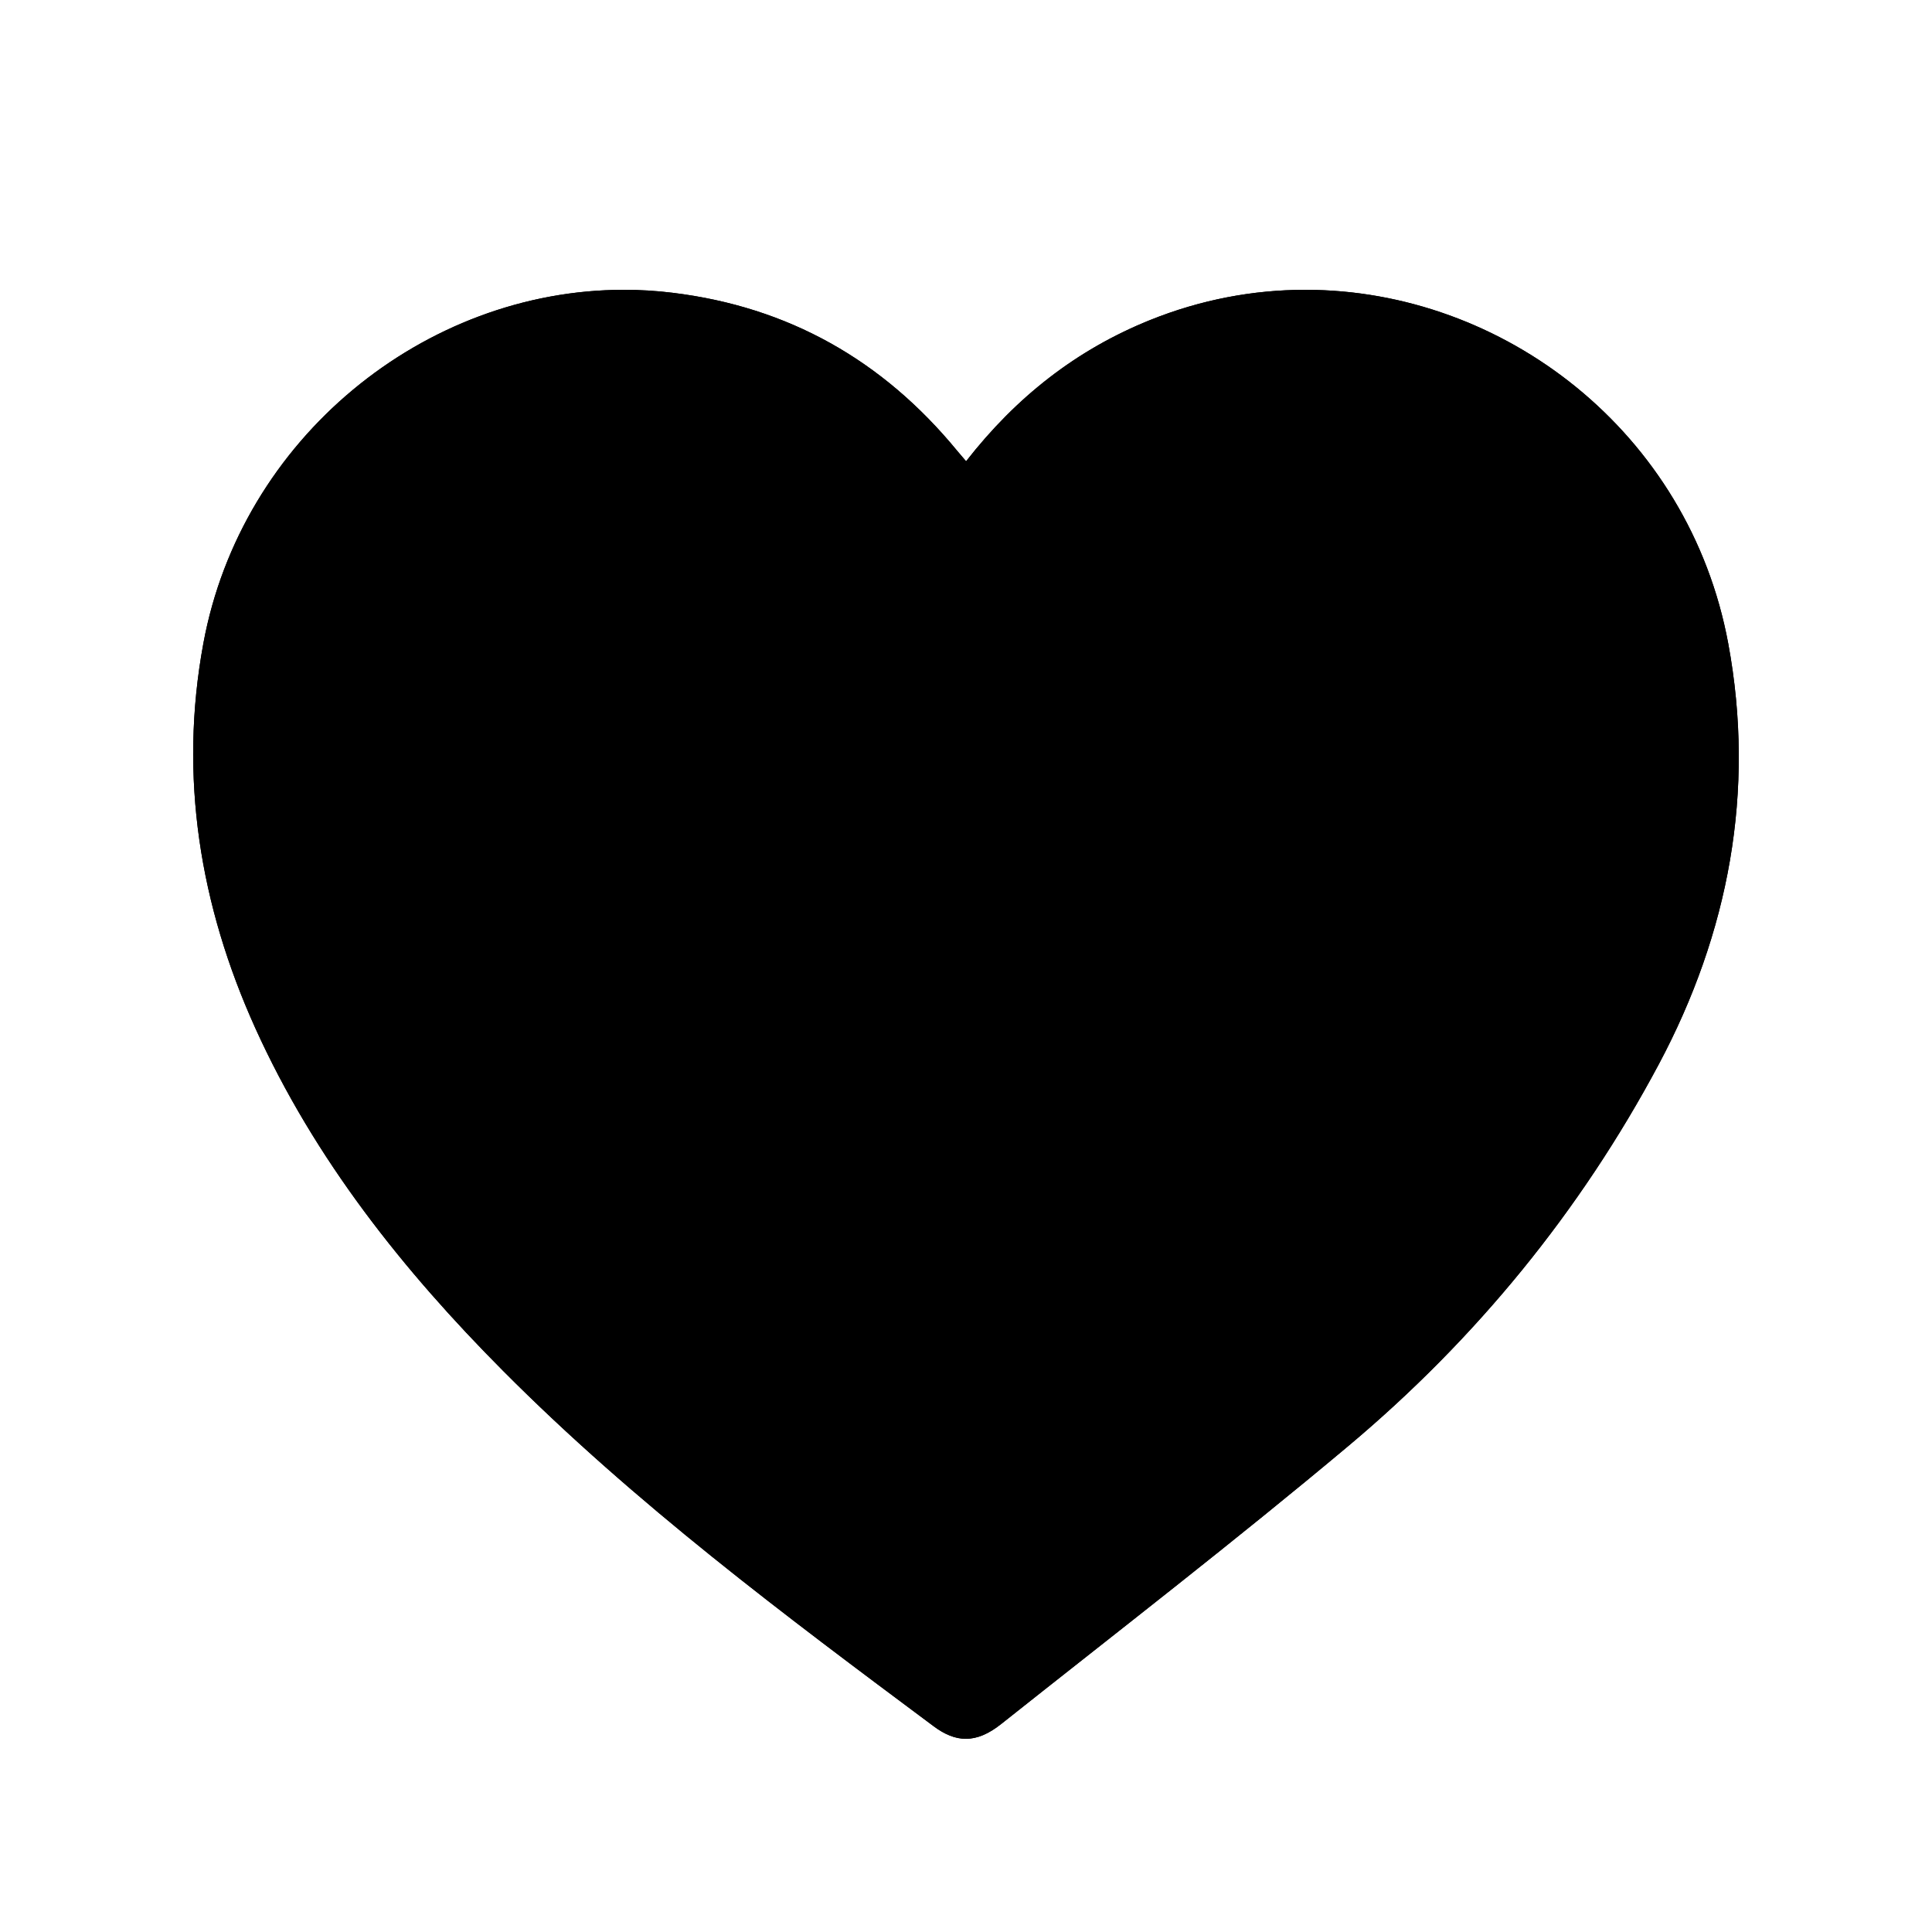
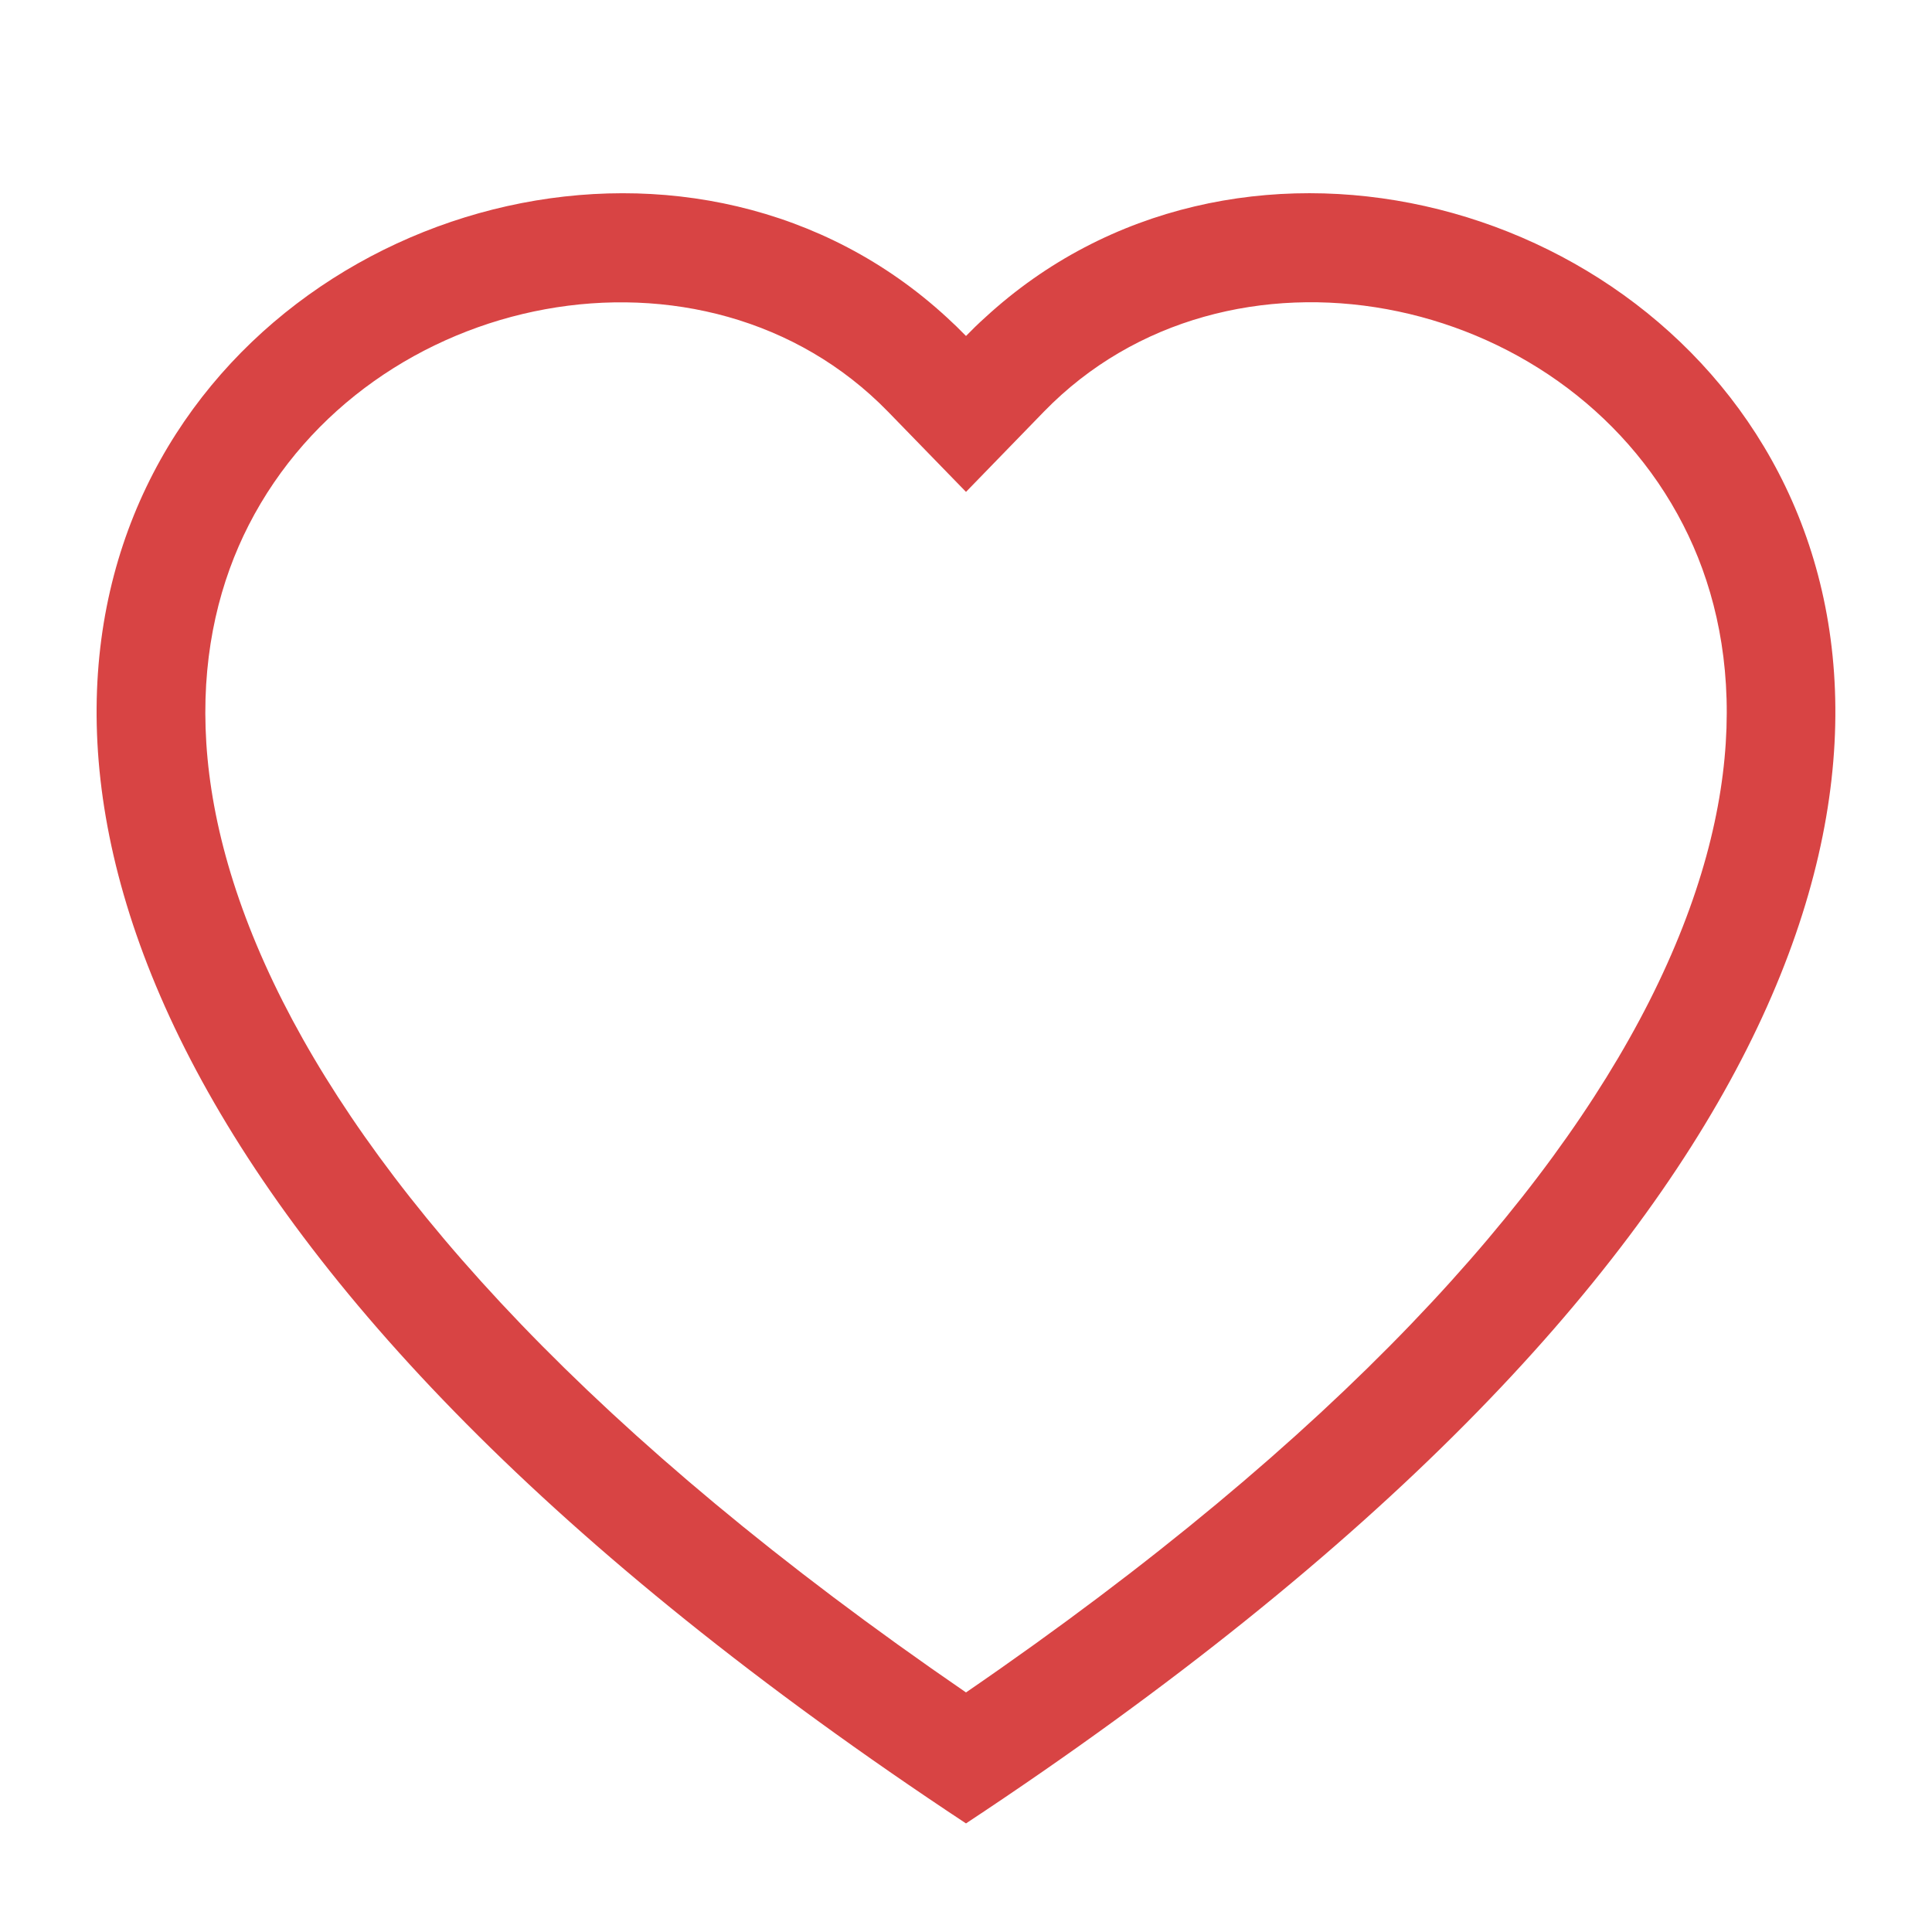
- <svg role="presentation" tabindex="-1" width="20px" height="20px" viewBox="0 0 20 20" version="1.1">
-   <path class="stroke" d="M6.459,3 C4.392,3 2.496,4.539 2.105,6.661 C1.85,8.041 2.07,9.375 2.642,10.641 C3.258,12.003 4.175,13.153 5.21,14.193 C6.576,15.566 8.121,16.719 9.665,17.87 C9.78,17.956 9.889,18 9.998,18 C10.116,18 10.234,17.95 10.364,17.847 C11.568,16.891 12.786,15.952 13.965,14.963 C15.276,13.862 16.358,12.543 17.172,11.017 C17.895,9.66 18.174,8.193 17.891,6.663 C17.485,4.471 15.564,3 13.512,3 C12.976,3 12.431,3.101 11.901,3.315 C11.144,3.621 10.521,4.108 10.001,4.775 C9.959,4.726 9.934,4.697 9.909,4.667 C9.136,3.726 8.158,3.177 6.964,3.031 C6.795,3.01 6.626,3 6.459,3 M6.459,4.154 C6.58,4.154 6.702,4.161 6.822,4.176 C7.712,4.285 8.429,4.685 9.015,5.398 C9.035,5.422 9.054,5.446 9.08,5.476 L9.116,5.518 L10.036,6.607 L10.913,5.484 C11.316,4.968 11.781,4.608 12.336,4.384 C12.713,4.232 13.109,4.154 13.512,4.154 C14.257,4.154 14.995,4.42 15.587,4.903 C16.205,5.407 16.608,6.087 16.754,6.872 C16.979,8.09 16.776,9.302 16.151,10.475 C15.417,11.85 14.431,13.063 13.22,14.08 C12.358,14.804 11.452,15.517 10.576,16.208 C10.38,16.362 10.184,16.516 9.989,16.671 C8.622,15.65 7.233,14.588 6.031,13.38 C4.929,12.273 4.187,11.252 3.697,10.166 C3.196,9.059 3.043,7.95 3.242,6.87 C3.528,5.321 4.911,4.154 6.459,4.154 L6.459,4.154" id="Heart" />
-   <path class="fill" d="M6.459,3 C4.392,3 2.496,4.539 2.105,6.661 C1.85,8.041 2.07,9.375 2.642,10.641 C3.258,12.003 4.175,13.153 5.21,14.193 C6.576,15.566 8.121,16.719 9.665,17.87 C9.78,17.956 9.889,18 9.998,18 C10.116,18 10.234,17.95 10.364,17.847 C11.568,16.891 12.786,15.952 13.965,14.963 C15.276,13.862 16.358,12.543 17.172,11.017 C17.895,9.66 18.174,8.193 17.891,6.663 C17.485,4.471 15.564,3 13.512,3 C12.976,3 12.431,3.101 11.901,3.315 C11.144,3.621 10.521,4.108 10.001,4.775 C9.959,4.726 9.934,4.697 9.909,4.667 C9.136,3.726 8.158,3.177 6.964,3.031 C6.795,3.01 6.626,3 6.459,3" />
+ <svg xmlns="http://www.w3.org/2000/svg" width="20" height="20" viewBox="0 0 20 20" fill="none">
+   <path d="M10 5.092L9.194 4.263C7.3 2.316 3.828 2.988 2.575 5.435C1.987 6.586 1.854 8.247 2.928 10.368C3.963 12.41 6.117 14.856 10 17.52C13.884 14.856 16.036 12.41 17.072 10.368C18.146 8.246 18.015 6.586 17.425 5.435C16.172 2.988 12.7 2.315 10.807 4.261L10 5.092ZM10 18.876C-7.25 7.477 4.689 -1.42 9.802 3.286C9.87 3.348 9.936 3.412 10 3.478C10.064 3.412 10.13 3.348 10.198 3.287C15.31 -1.422 27.25 7.476 10 18.876Z" fill="#D84444" />
</svg>
